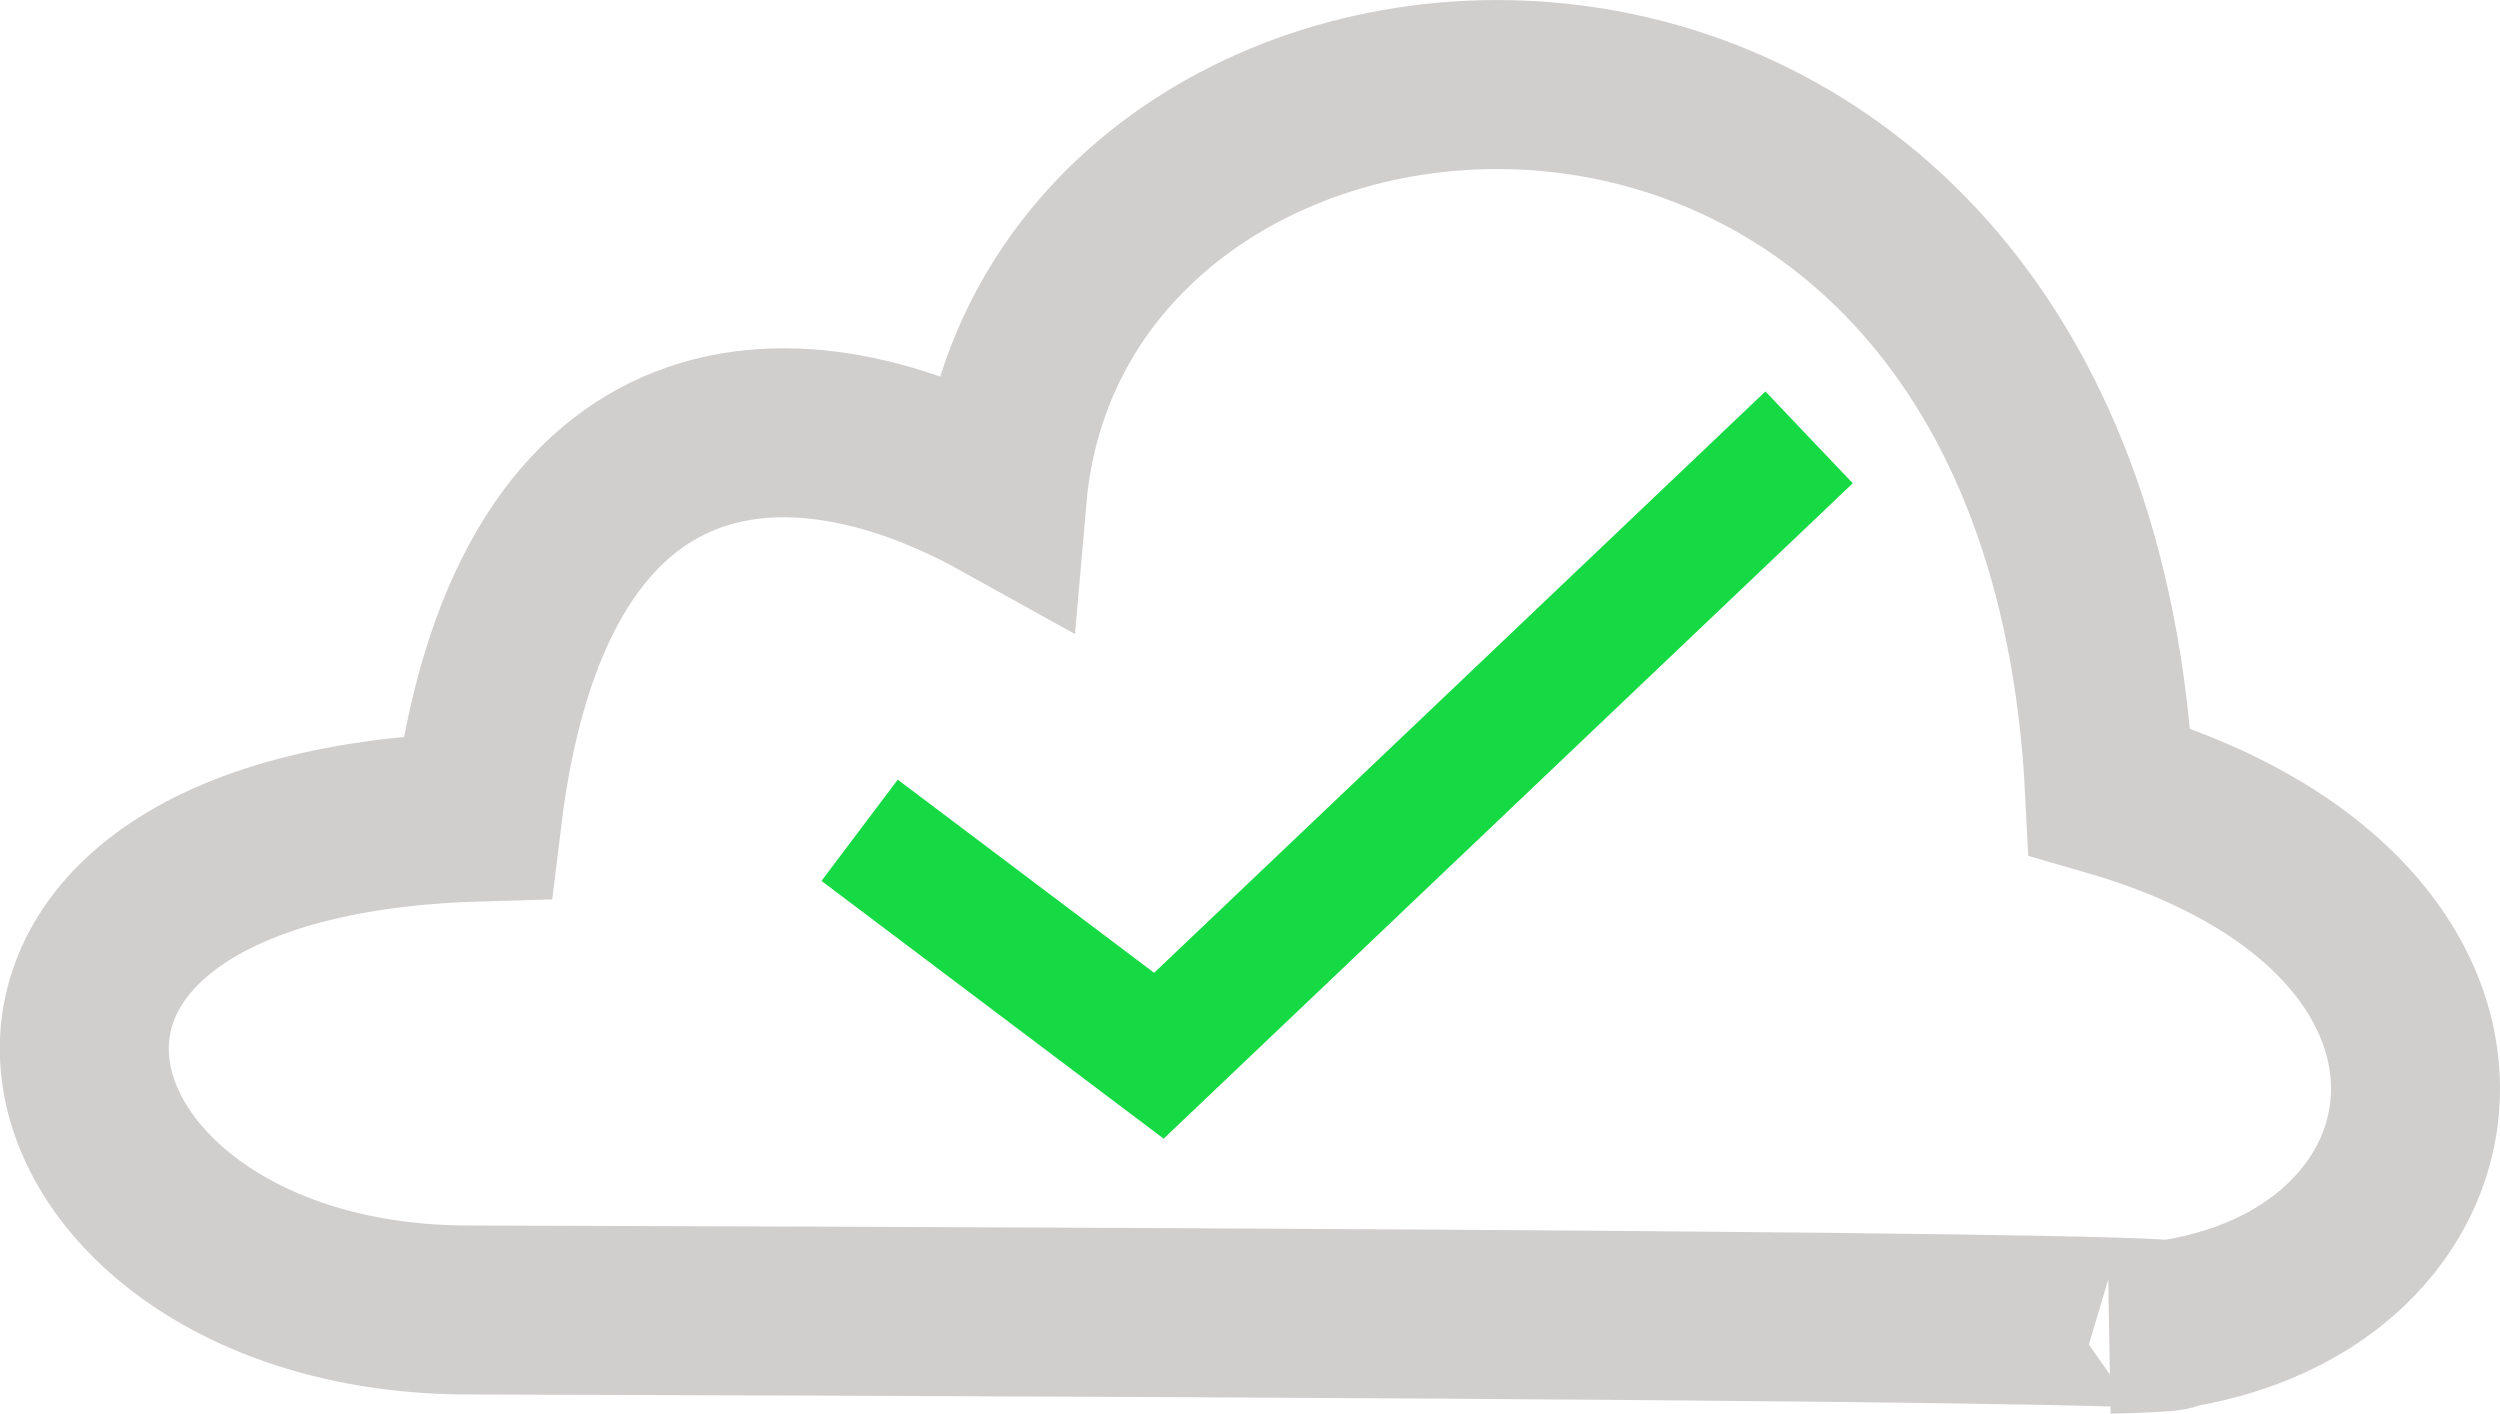
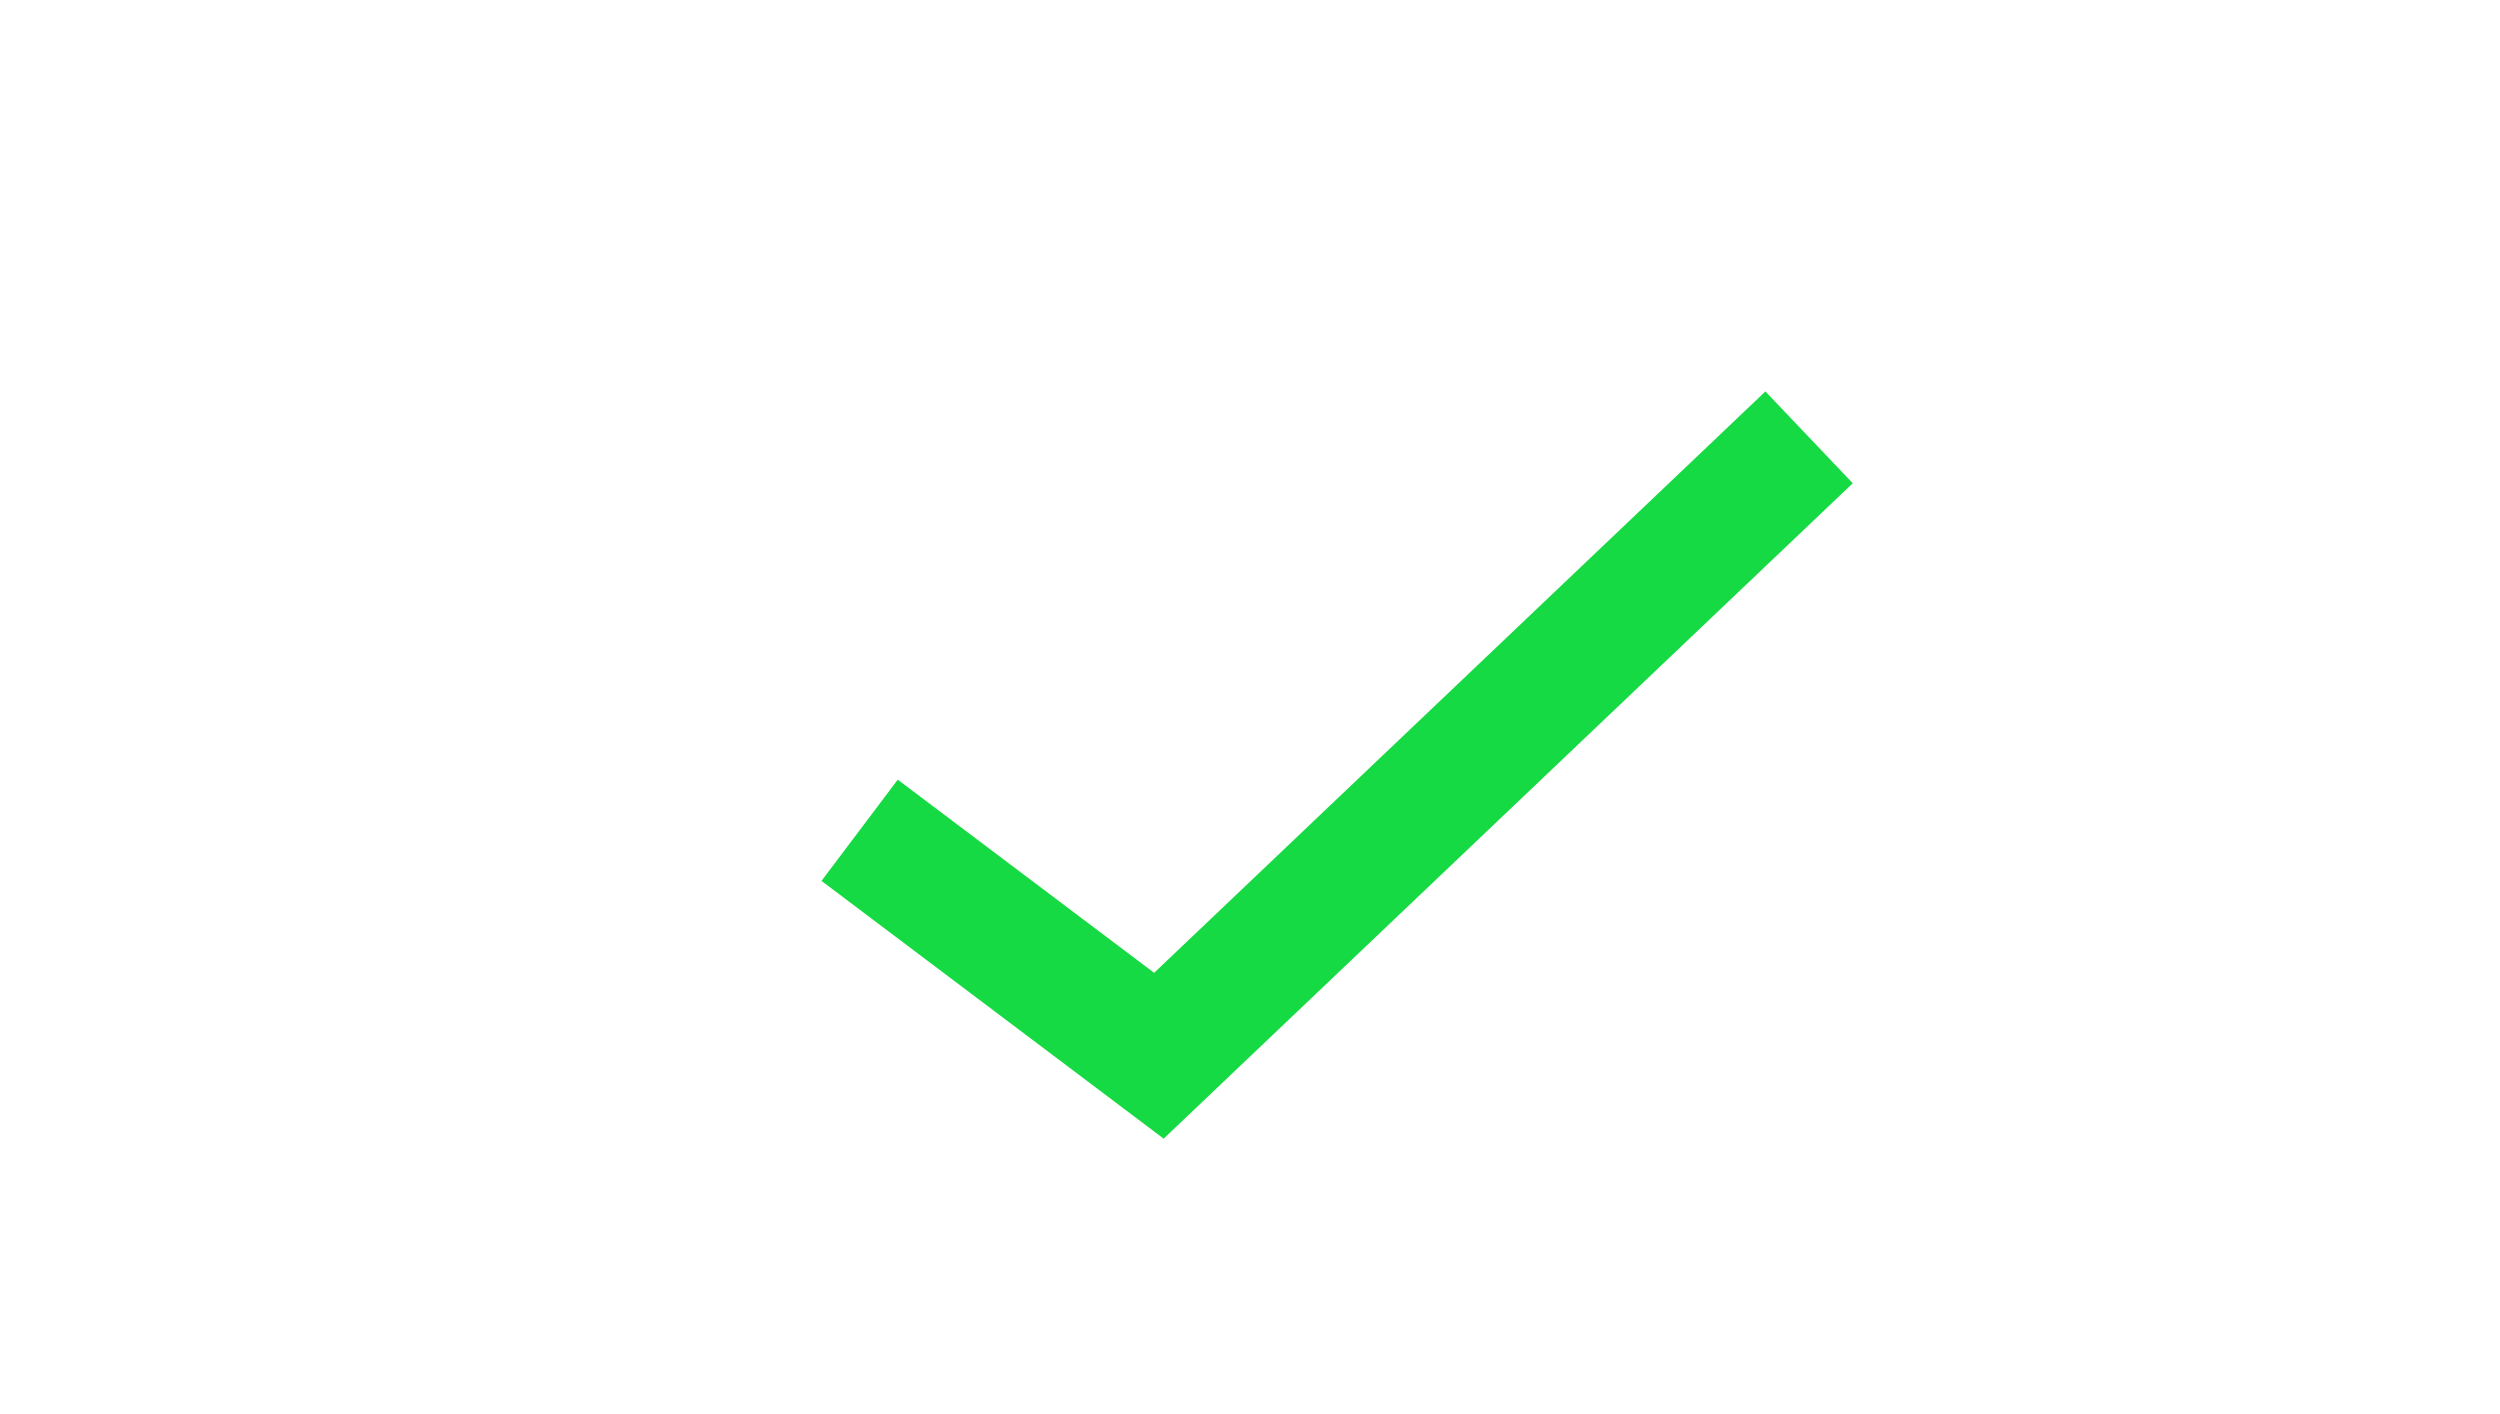
- <svg xmlns="http://www.w3.org/2000/svg" xmlns:xlink="http://www.w3.org/1999/xlink" id="svg8" version="1.1" viewBox="0 0 103.555 58.557" height="58.557mm" width="103.555mm">
+ <svg xmlns="http://www.w3.org/2000/svg" xmlns:xlink="http://www.w3.org/1999/xlink" width="103.555mm" height="58.557mm" viewBox="0 0 103.555 58.557" version="1.1" id="svg8">
  <defs id="defs2">
-     <clipPath clipPathUnits="userSpaceOnUse" id="clipPath862">
-       <use x="0" y="0" xlink:href="#g858" id="use864" width="100%" height="100%" />
+     <clipPath id="clipPath862" clipPathUnits="userSpaceOnUse">
+       <use height="100%" width="100%" id="use864" xlink:href="#g858" y="0" x="0" />
    </clipPath>
  </defs>
-   <g style="display:inline" id="layer1" transform="translate(-54.48627,-144.6223)">
-     <path id="path1095" d="m 73.985,198.884 c 90.691,0.265 67.886,0.796 67.886,0.796 15.03,-0.164 18.662,-16.878 0,-22.275 -1.918,-38.387 -43.865,-35.289 -45.876,-12.198 -9.016,-5.006 -19.623,-4.157 -21.745,13.259 -24.301,0.713 -18.846,20.47 -0.265,20.419 z" style="fill:none;stroke:#908888;stroke-width:7;stroke-linecap:butt;stroke-linejoin:miter;stroke-miterlimit:4;stroke-dasharray:none;stroke-opacity:0.407" />
+   <g transform="translate(-54.48627,-144.6223)" id="layer1" style="display:none">
+     <path style="fill:none;stroke:#908888;stroke-width:7;stroke-linecap:butt;stroke-linejoin:miter;stroke-miterlimit:4;stroke-dasharray:none;stroke-opacity:0.407" d="m 73.985,198.884 c 90.691,0.265 67.886,0.796 67.886,0.796 15.03,-0.164 18.662,-16.878 0,-22.275 -1.918,-38.387 -43.865,-35.289 -45.876,-12.198 -9.016,-5.006 -19.623,-4.157 -21.745,13.259 -24.301,0.713 -18.846,20.47 -0.265,20.419 z" id="path1095" />
  </g>
-   <g style="display:none" id="layer2" transform="translate(-54.48627,-144.6223)">
-     <g style="stroke:#1192ee;stroke-opacity:1" id="g860" clip-path="url(#clipPath862)" transform="matrix(0.6600845,0,0,1.14874,43.6807,-28.34337)">
-       <g style="stroke:#1192ee;stroke-opacity:1" id="g858">
-         <path transform="matrix(0.8306681,0,0,0.4303169,13.36547,93.40444)" d="M 139.102,192.542 93.746,193.227 115.831,153.604 Z" id="path848" style="fill:#1f8ed4;fill-opacity:1;stroke:#1192ee;stroke-width:7;stroke-opacity:1" />
-         <rect y="176.075" x="105.939" height="16.747" width="7.968" id="rect854" style="stroke:#1192ee;stroke-width:8.93;stroke-opacity:1" />
+   <g transform="translate(-54.48627,-144.6223)" id="layer2" style="display:none">
+     <g transform="matrix(0.6600845,0,0,1.14874,43.6807,-28.34337)" clip-path="url(#clipPath862)" id="g860" style="stroke:#1192ee;stroke-opacity:1">
+       <g id="g858" style="stroke:#1192ee;stroke-opacity:1">
+         <path style="fill:#1f8ed4;fill-opacity:1;stroke:#1192ee;stroke-width:7;stroke-opacity:1" id="path848" d="M 139.102,192.542 93.746,193.227 115.831,153.604 Z" transform="matrix(0.8306681,0,0,0.4303169,13.36547,93.40444)" />
+         <rect style="stroke:#1192ee;stroke-width:8.93;stroke-opacity:1" id="rect854" width="7.968" height="16.747" x="105.939" y="176.075" />
      </g>
    </g>
  </g>
-   <g style="display:inline" id="layer3" transform="translate(-54.48627,-144.6223)">
-     <path id="path847" d="m 90.093,179.014 12.397,9.339 26.932,-25.615" style="fill:none;stroke:#16da43;stroke-width:5.25;stroke-linecap:butt;stroke-linejoin:miter;stroke-miterlimit:4;stroke-dasharray:none;stroke-opacity:1" />
+   <g transform="translate(-54.48627,-144.6223)" id="layer3" style="display:inline">
+     <path style="fill:none;stroke:#16da43;stroke-width:5.25;stroke-linecap:butt;stroke-linejoin:miter;stroke-miterlimit:4;stroke-dasharray:none;stroke-opacity:1" d="m 90.093,179.014 12.397,9.339 26.932,-25.615" id="path847" />
  </g>
</svg>
